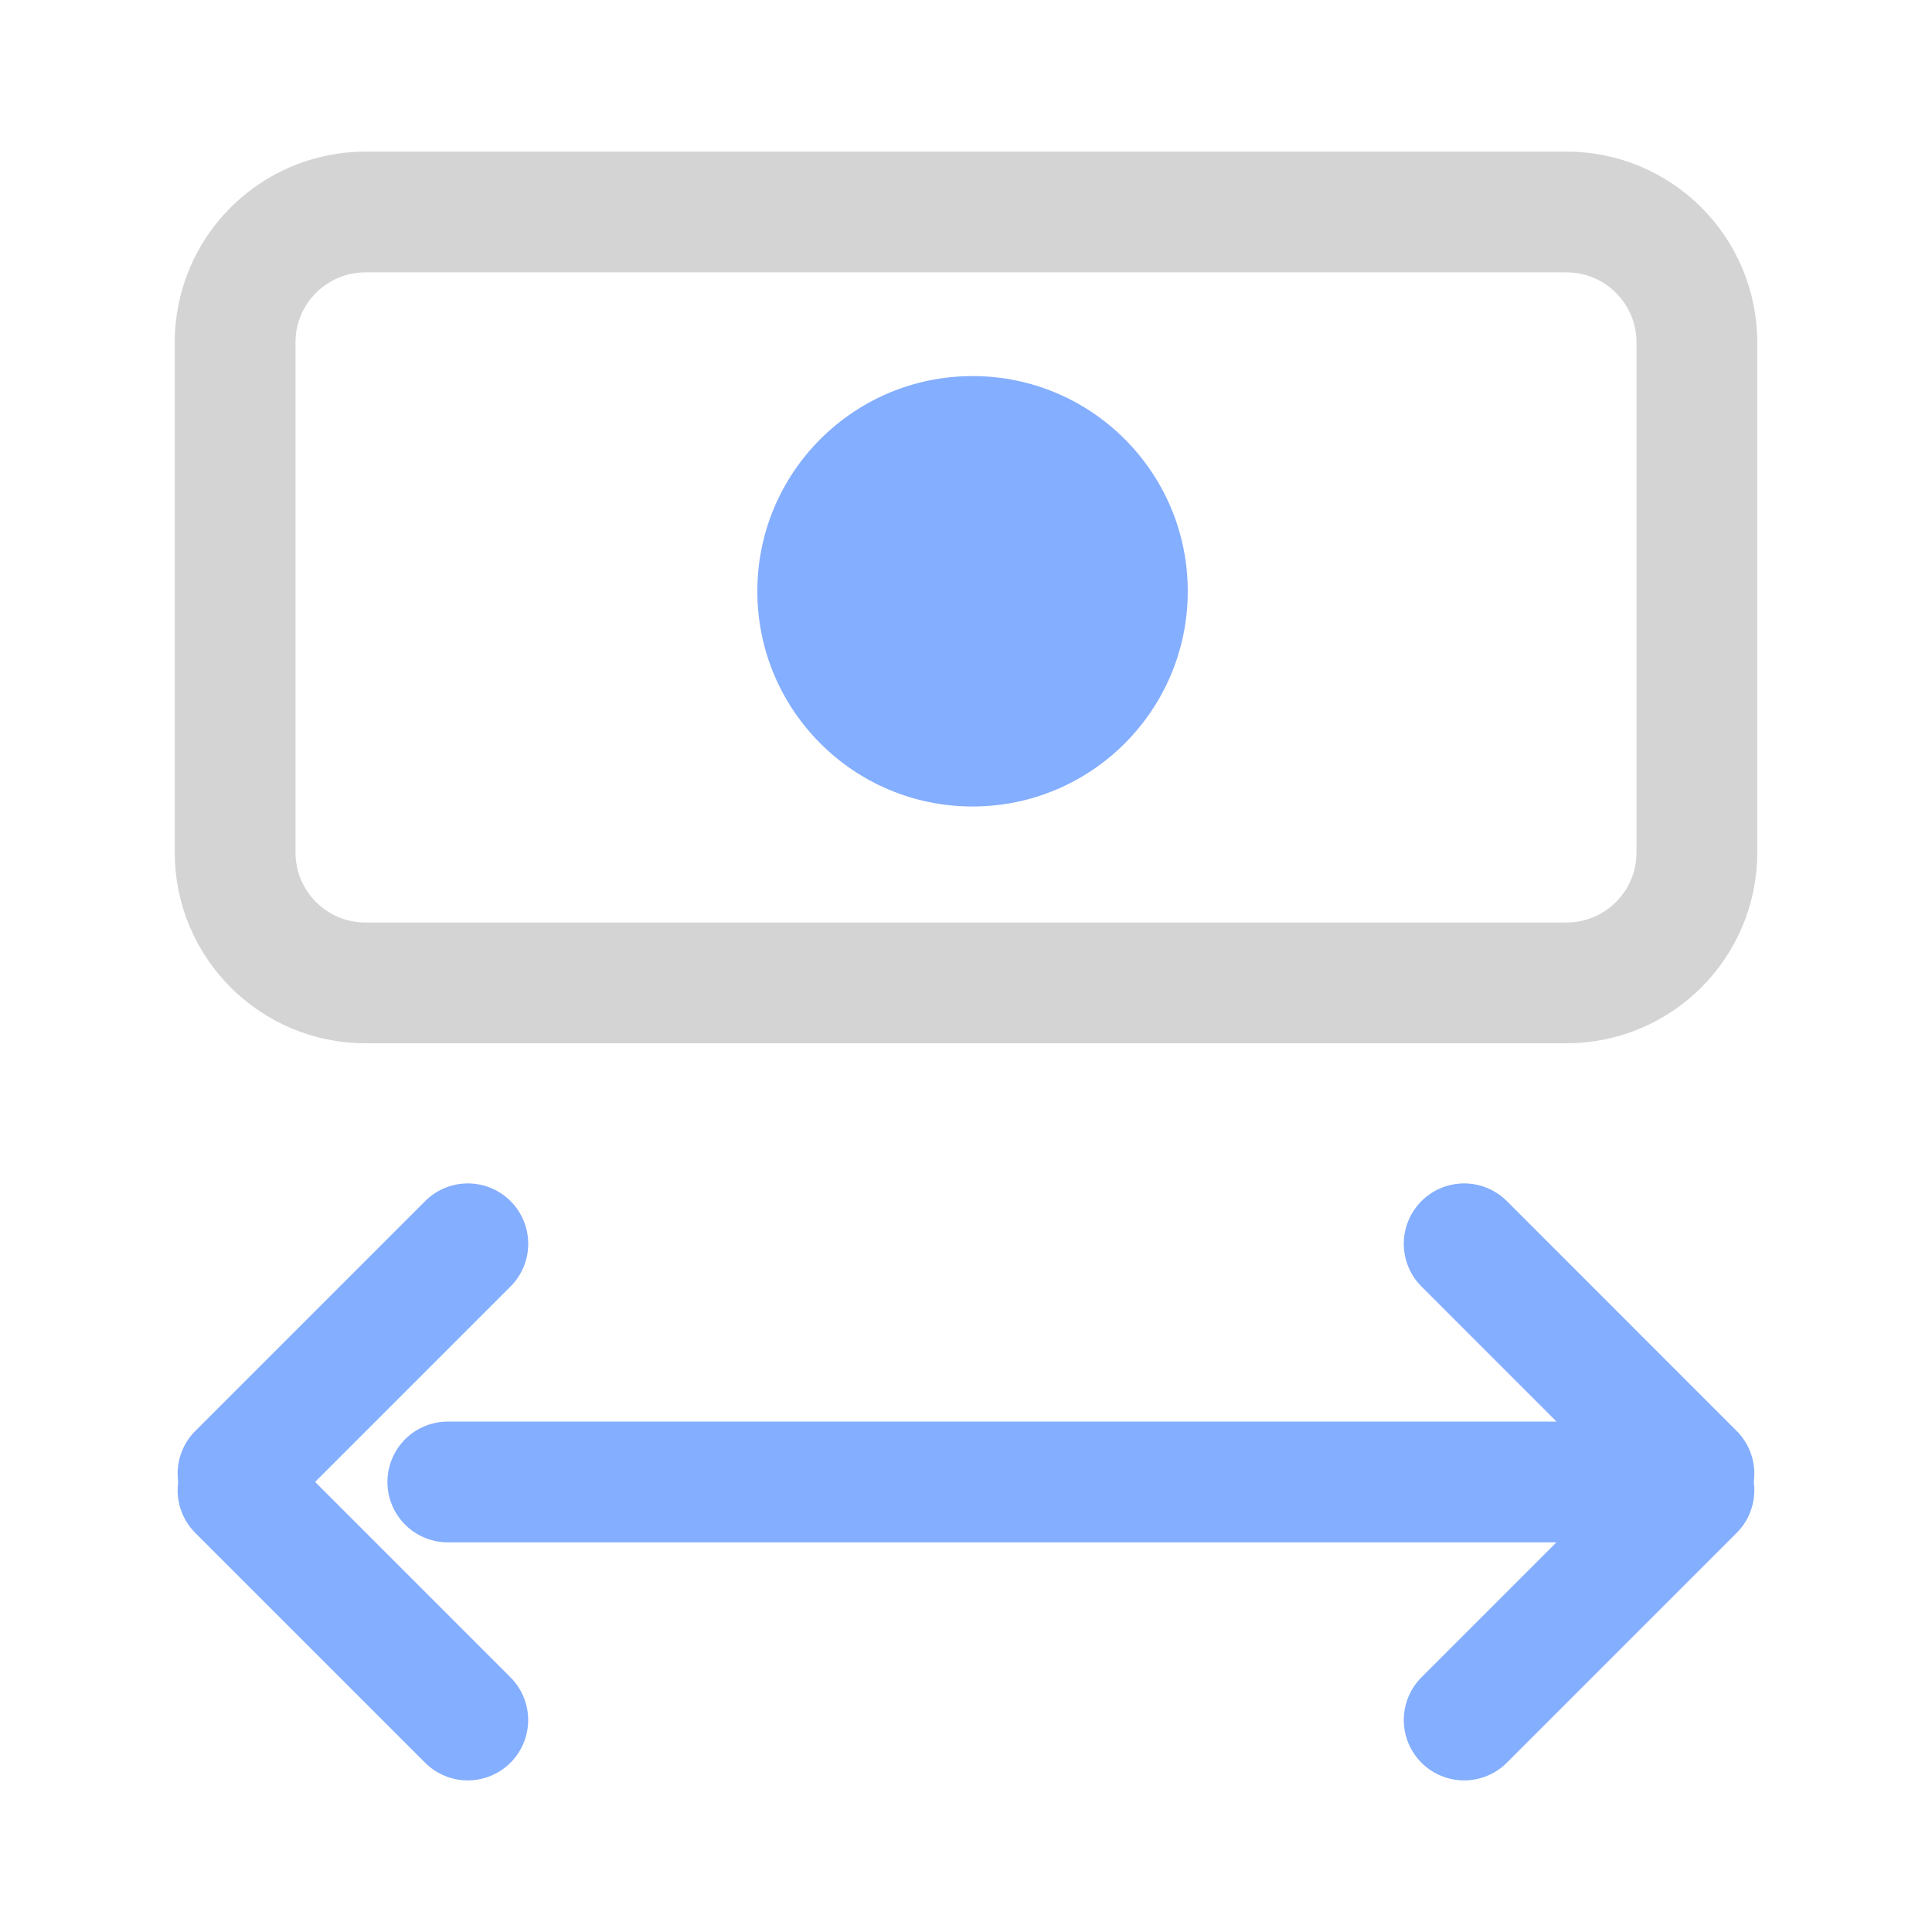
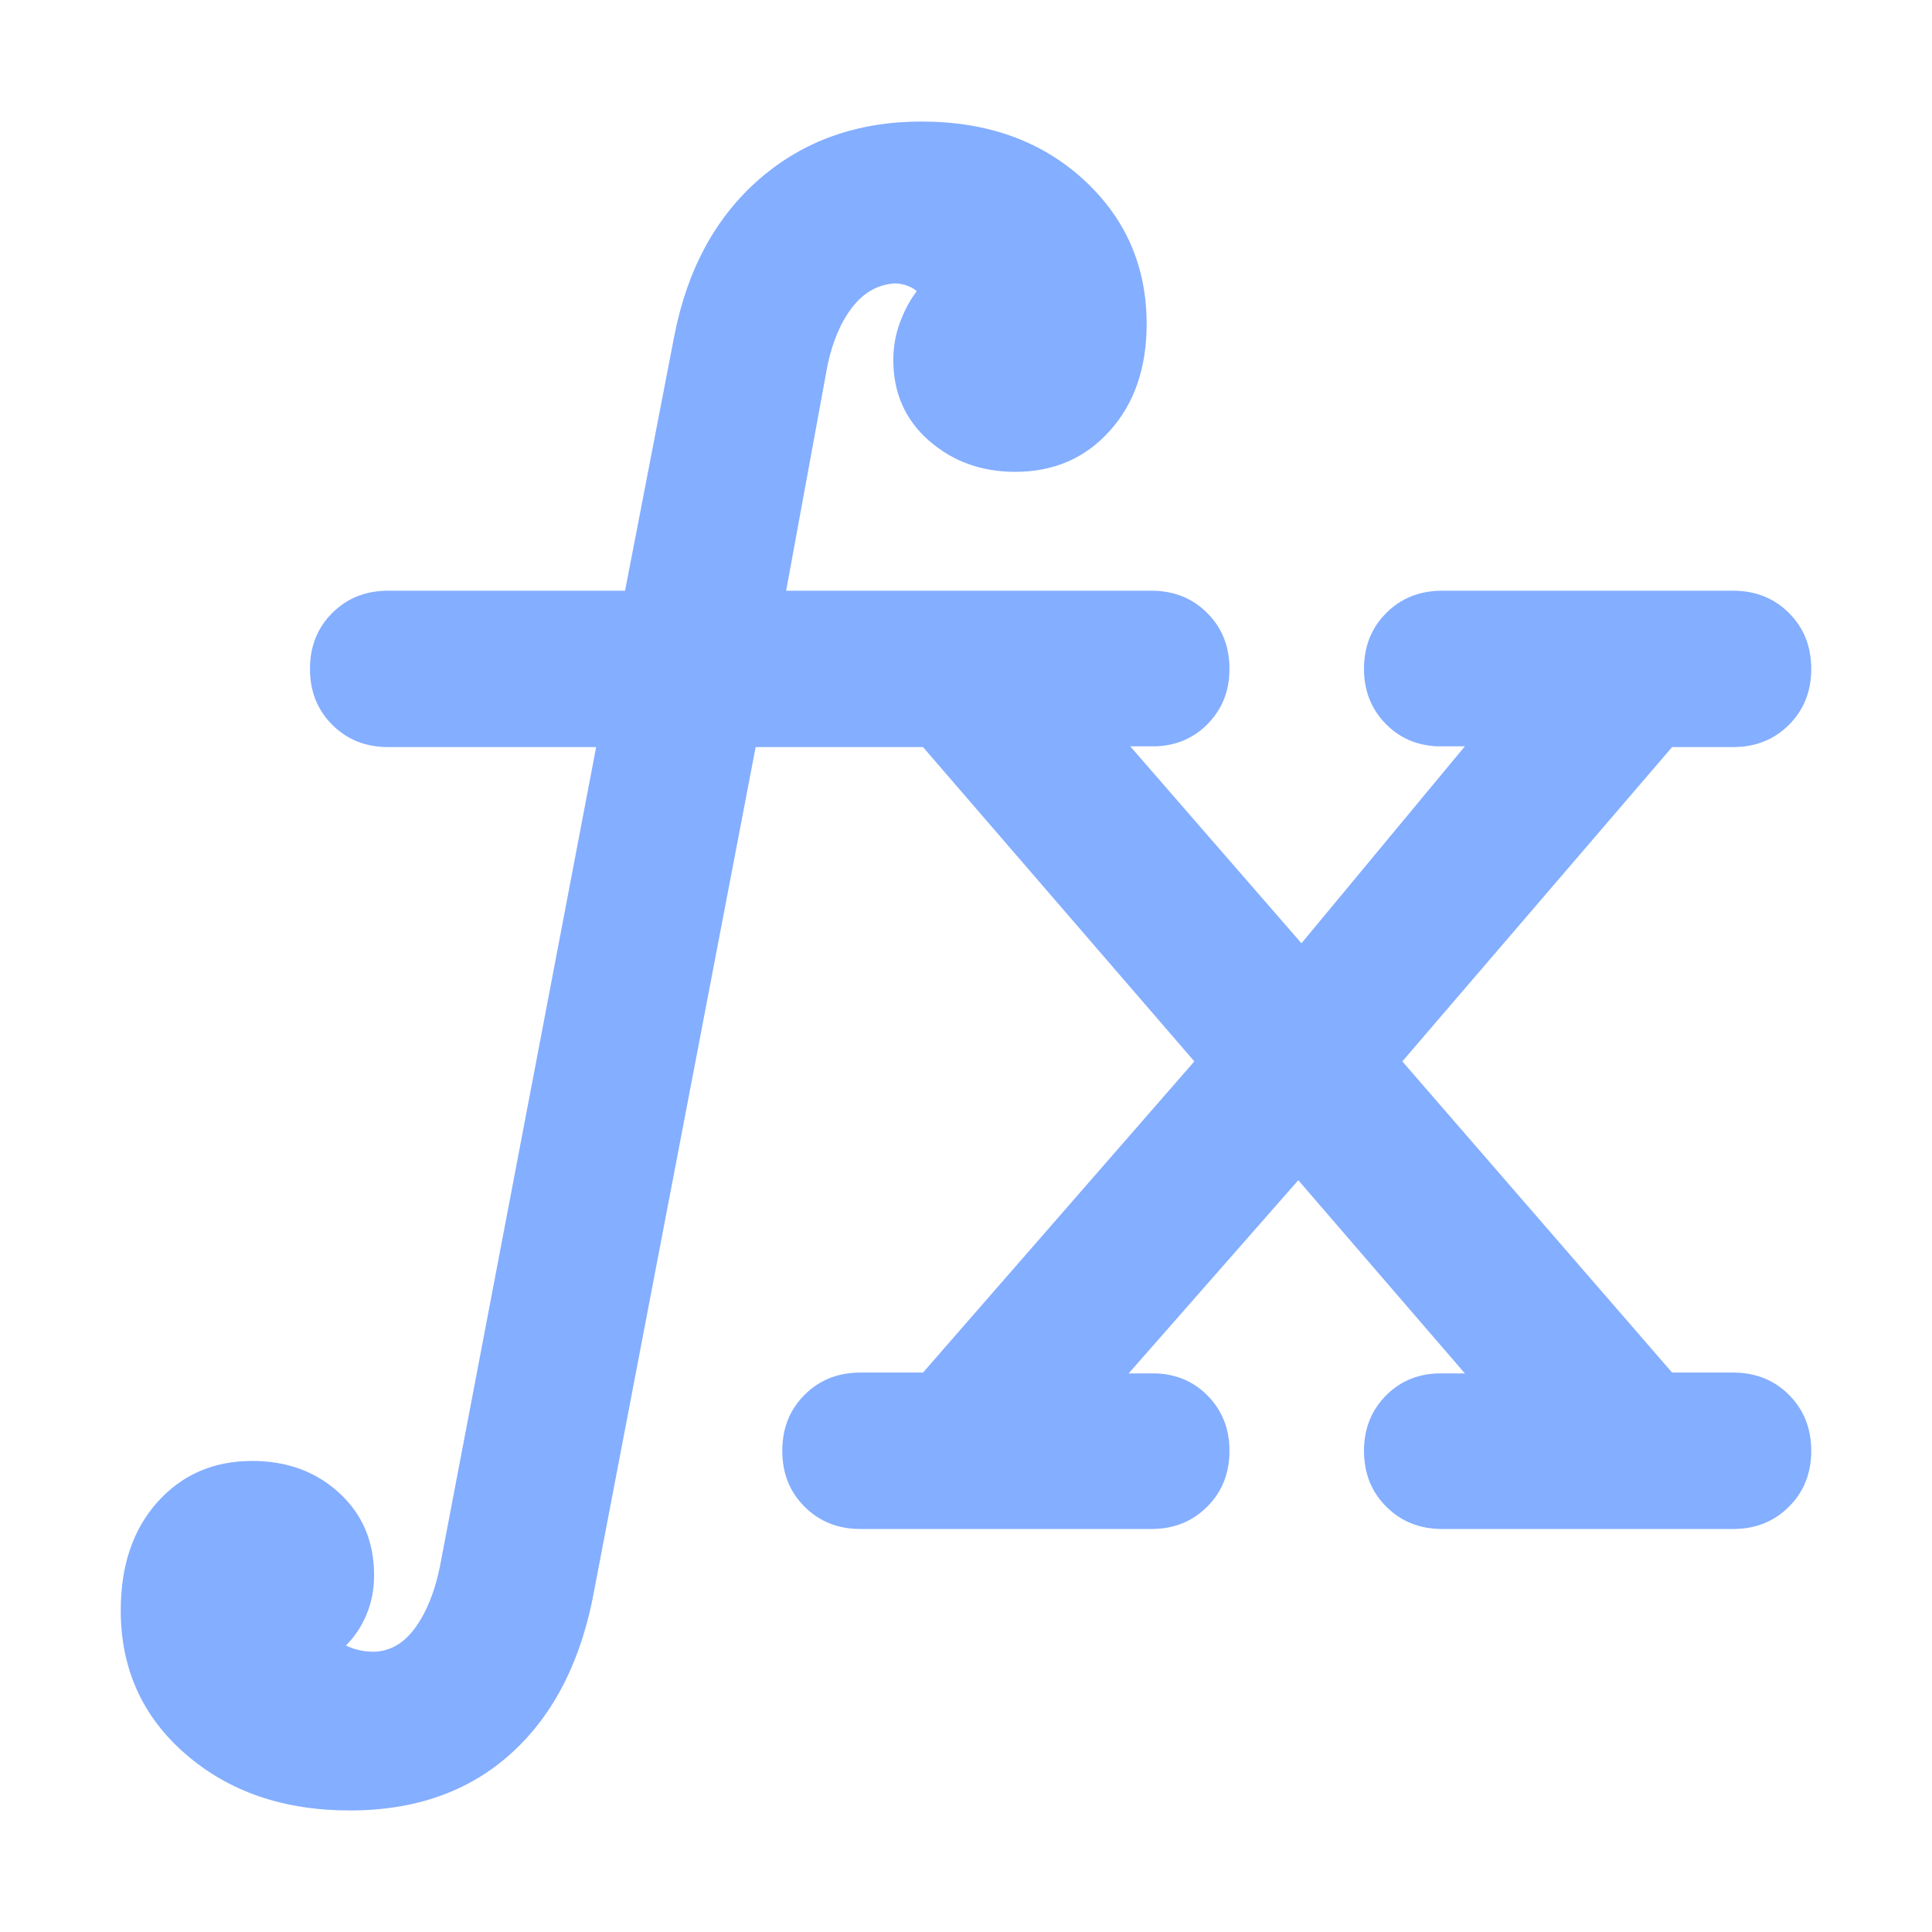
- <svg xmlns="http://www.w3.org/2000/svg" width="32" height="32" viewBox="-2.383 -2 32 32" fill="none">
+ <svg xmlns="http://www.w3.org/2000/svg" width="32" height="32" viewBox="-2 -2.013 32 32" fill="none">
  <g id="Content_STROKE">
-     <path id="Vector" d="M23.562 1.511H3.672C2.478 1.511 1.511 2.478 1.511 3.672V12.119C1.511 13.312 2.478 14.28 3.672 14.28H23.562C24.756 14.28 25.723 13.312 25.723 12.119V3.672C25.723 2.478 24.756 1.511 23.562 1.511Z" stroke="#D4D4D4" stroke-width="2" stroke-miterlimit="10" />
-     <g id="Group">
-       <path id="Vector_2" d="M24.016 22.546H5.034" stroke="#84AEFF" stroke-width="2" stroke-miterlimit="10" stroke-linecap="round" />
-       <g id="Group_2">
-         <path id="Vector_3" d="M25.674 22.408L21.868 18.601" stroke="#84AEFF" stroke-width="2" stroke-miterlimit="10" stroke-linecap="round" />
-         <path id="Vector_4" d="M25.674 22.683L21.868 26.489" stroke="#84AEFF" stroke-width="2" stroke-miterlimit="10" stroke-linecap="round" />
-       </g>
-       <g id="Group_3">
-         <path id="Vector_5" d="M1.559 22.683L5.365 26.489" stroke="#84AEFF" stroke-width="2" stroke-miterlimit="10" stroke-linecap="round" />
-         <path id="Vector_6" d="M1.559 22.408L5.366 18.601" stroke="#84AEFF" stroke-width="2" stroke-miterlimit="10" stroke-linecap="round" />
-       </g>
-     </g>
-     <path id="Vector_7" d="M13.725 11.358C15.694 11.358 17.29 9.762 17.29 7.793C17.29 5.825 15.694 4.229 13.725 4.229C11.757 4.229 10.161 5.825 10.161 7.793C10.161 9.762 11.757 11.358 13.725 11.358Z" fill="#84AEFF" />
+     <path id="Vector" d="M3.795 27.974C2.698 27.974 1.792 27.663 1.075 27.041C0.358 26.42 0 25.626 0 24.659C0 23.916 0.203 23.318 0.609 22.865C1.015 22.412 1.537 22.185 2.176 22.185C2.754 22.185 3.236 22.362 3.62 22.716C4.004 23.07 4.196 23.523 4.196 24.076C4.196 24.309 4.155 24.525 4.073 24.723C3.991 24.922 3.877 25.095 3.73 25.241C3.799 25.276 3.872 25.302 3.95 25.319C4.028 25.336 4.11 25.345 4.196 25.345C4.464 25.336 4.691 25.205 4.876 24.95C5.062 24.695 5.198 24.36 5.284 23.946L7.874 10.361H4.429C4.058 10.361 3.749 10.238 3.503 9.992C3.257 9.746 3.134 9.437 3.134 9.066C3.134 8.694 3.257 8.386 3.503 8.14C3.749 7.894 4.058 7.771 4.429 7.771H8.353L9.169 3.548C9.385 2.443 9.858 1.576 10.587 0.945C11.317 0.315 12.209 0 13.262 0C14.35 0 15.243 0.319 15.943 0.958C16.642 1.597 16.992 2.396 16.992 3.354C16.992 4.079 16.789 4.669 16.383 5.122C15.977 5.575 15.455 5.802 14.816 5.802C14.255 5.802 13.778 5.629 13.385 5.284C12.992 4.939 12.796 4.494 12.796 3.95C12.796 3.734 12.832 3.527 12.906 3.329C12.979 3.13 13.072 2.957 13.184 2.81C13.15 2.776 13.098 2.746 13.029 2.72C12.96 2.694 12.891 2.681 12.821 2.681C12.545 2.698 12.312 2.828 12.122 3.069C11.932 3.311 11.794 3.631 11.708 4.028L11.021 7.771H17.07C17.441 7.771 17.749 7.894 17.995 8.14C18.241 8.386 18.364 8.694 18.364 9.066C18.364 9.42 18.25 9.717 18.021 9.959C17.793 10.201 17.505 10.331 17.16 10.348H16.72L19.556 13.611L22.263 10.348H21.796C21.451 10.331 21.164 10.201 20.935 9.959C20.706 9.717 20.592 9.42 20.592 9.066C20.592 8.694 20.715 8.386 20.961 8.14C21.207 7.894 21.516 7.771 21.887 7.771H26.705C27.076 7.771 27.385 7.894 27.631 8.14C27.877 8.386 28 8.694 28 9.066C28 9.437 27.877 9.746 27.631 9.992C27.385 10.238 27.076 10.361 26.705 10.361H25.695L21.227 15.567L25.695 20.721H26.705C27.076 20.721 27.385 20.844 27.631 21.09C27.877 21.337 28 21.645 28 22.017C28 22.388 27.877 22.697 27.631 22.942C27.385 23.189 27.076 23.312 26.705 23.312H21.887C21.516 23.312 21.207 23.189 20.961 22.942C20.715 22.697 20.592 22.388 20.592 22.017C20.592 21.663 20.706 21.365 20.935 21.123C21.164 20.881 21.451 20.752 21.796 20.735H22.263L19.504 17.535L16.694 20.735H17.16C17.505 20.752 17.793 20.881 18.021 21.123C18.25 21.365 18.364 21.663 18.364 22.017C18.364 22.388 18.241 22.697 17.995 22.942C17.749 23.189 17.441 23.312 17.07 23.312H12.252C11.88 23.312 11.572 23.189 11.326 22.942C11.079 22.697 10.957 22.388 10.957 22.017C10.957 21.645 11.079 21.337 11.326 21.09C11.572 20.844 11.88 20.721 12.252 20.721H13.288L17.782 15.567L13.288 10.361H10.516L7.848 24.296C7.641 25.461 7.188 26.366 6.488 27.009C5.789 27.652 4.891 27.974 3.795 27.974Z" fill="#84AEFF" />
  </g>
</svg>
